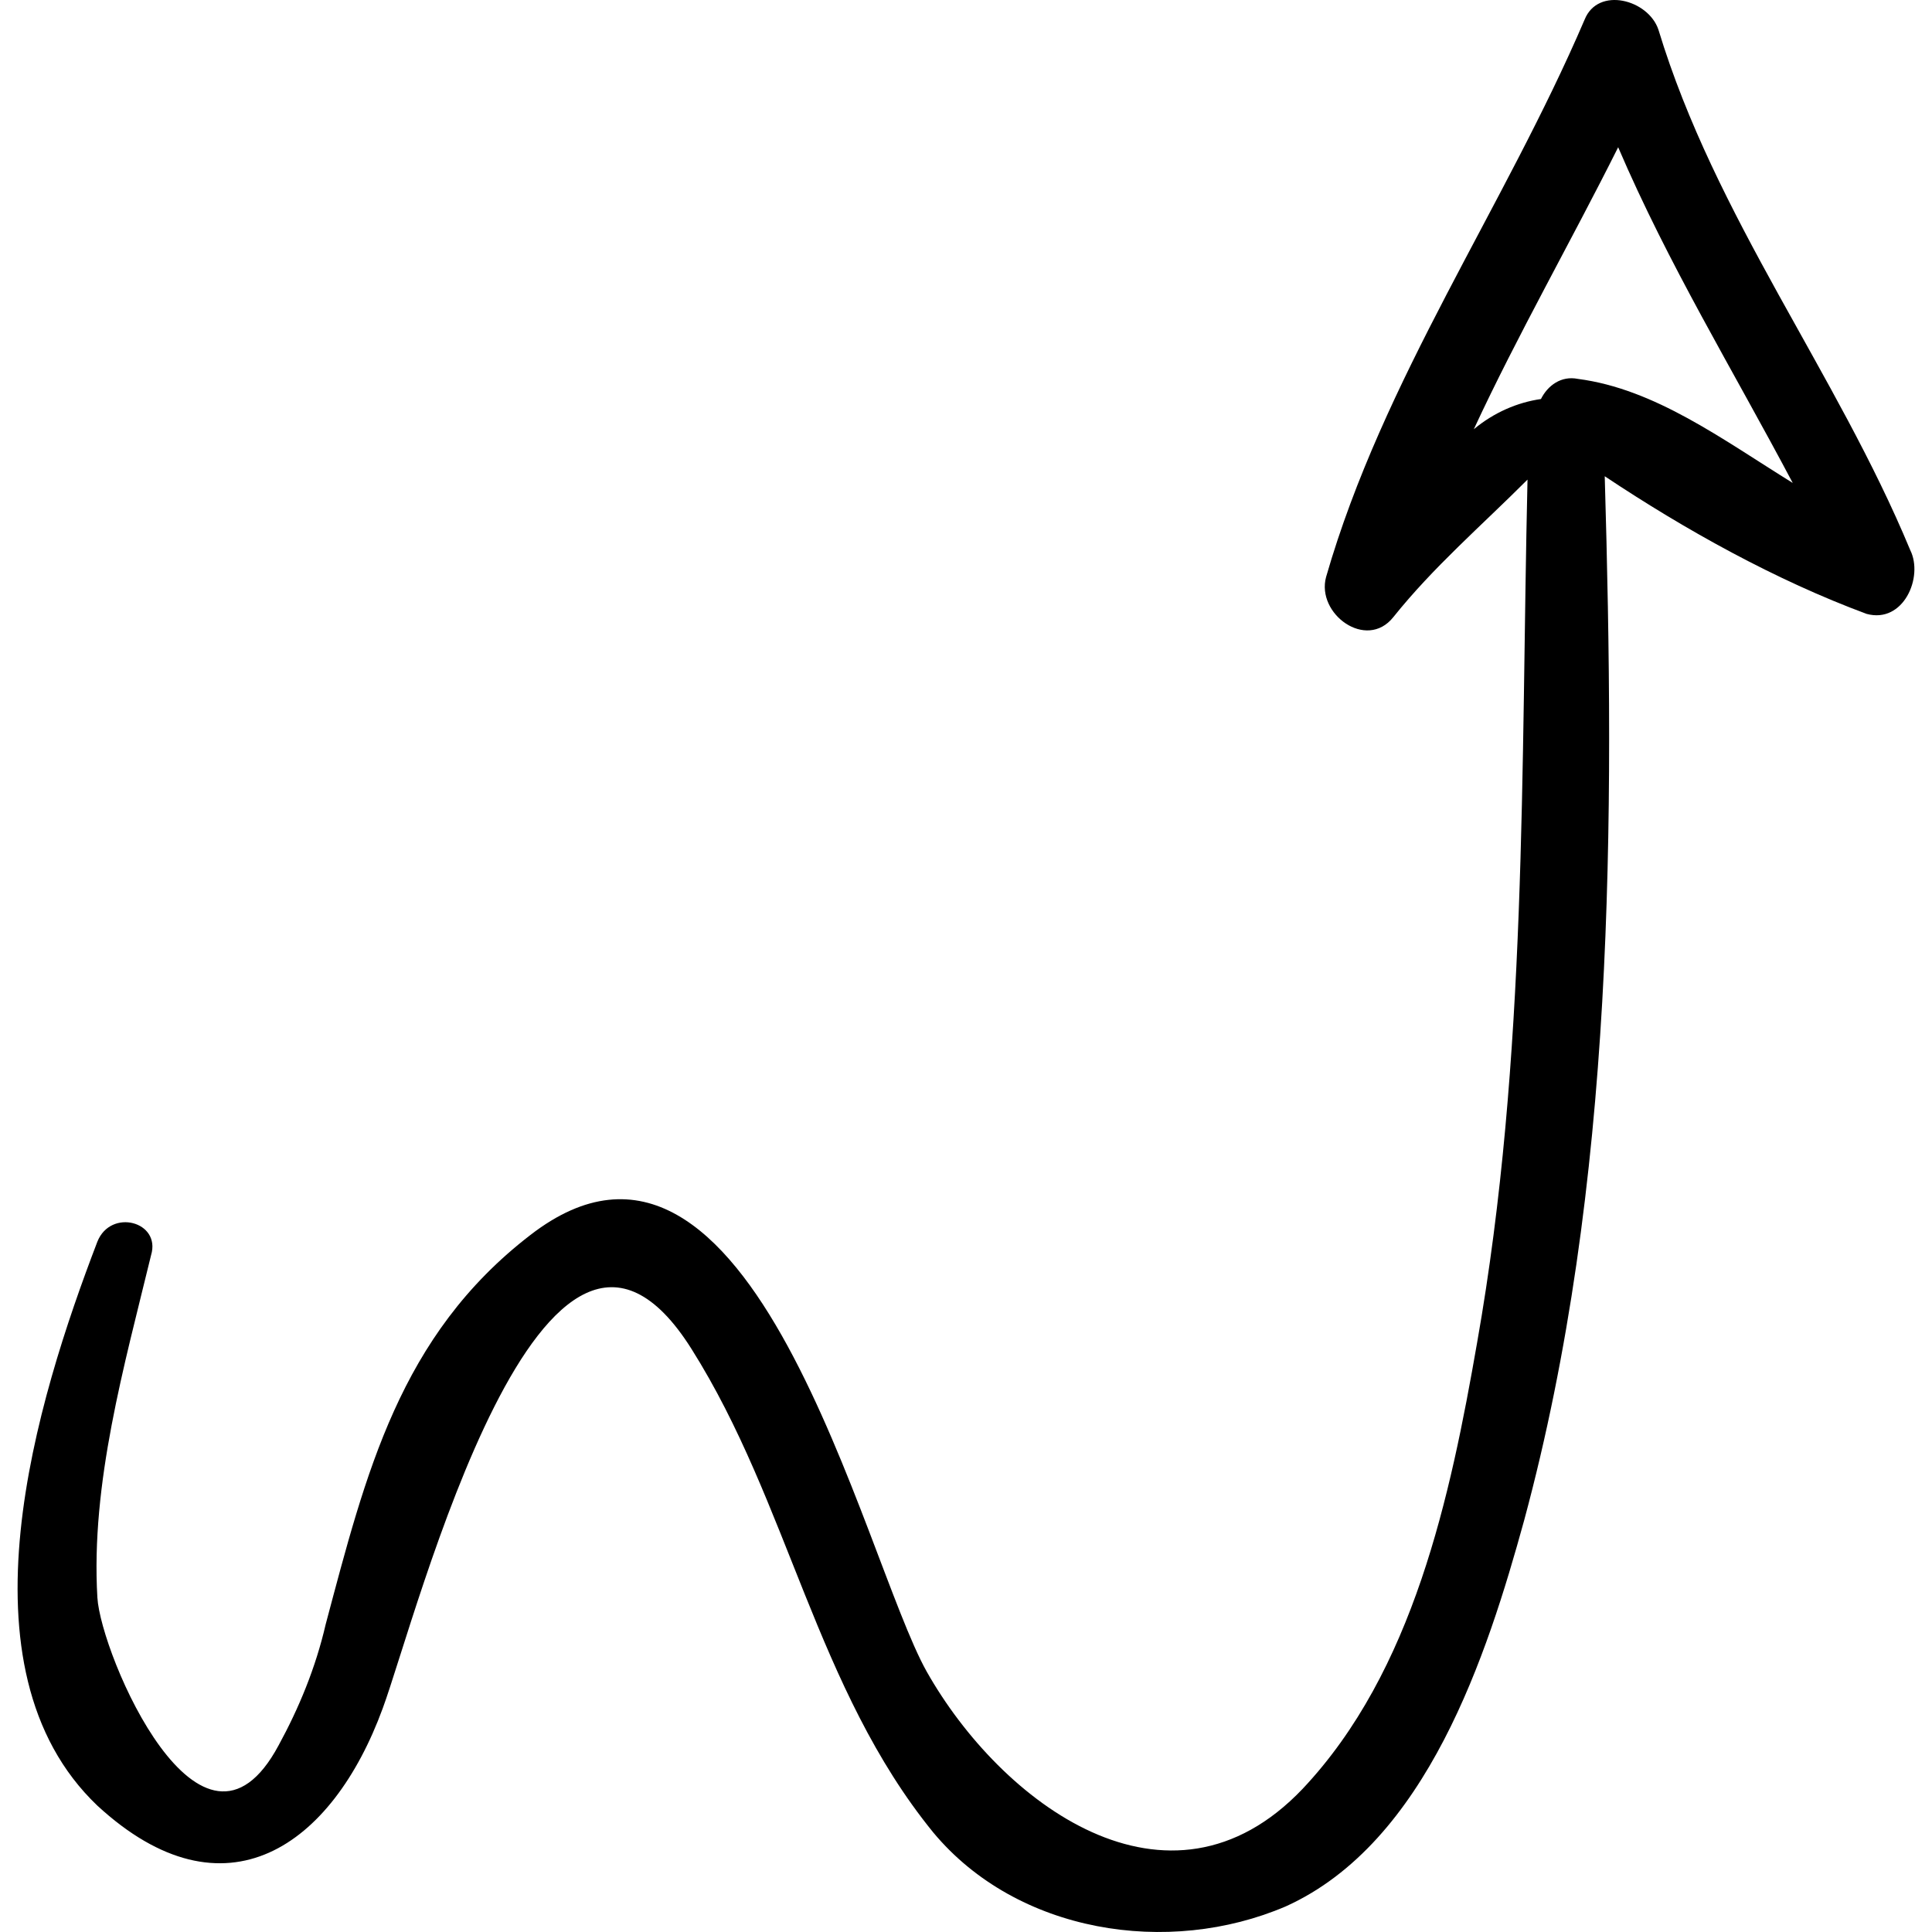
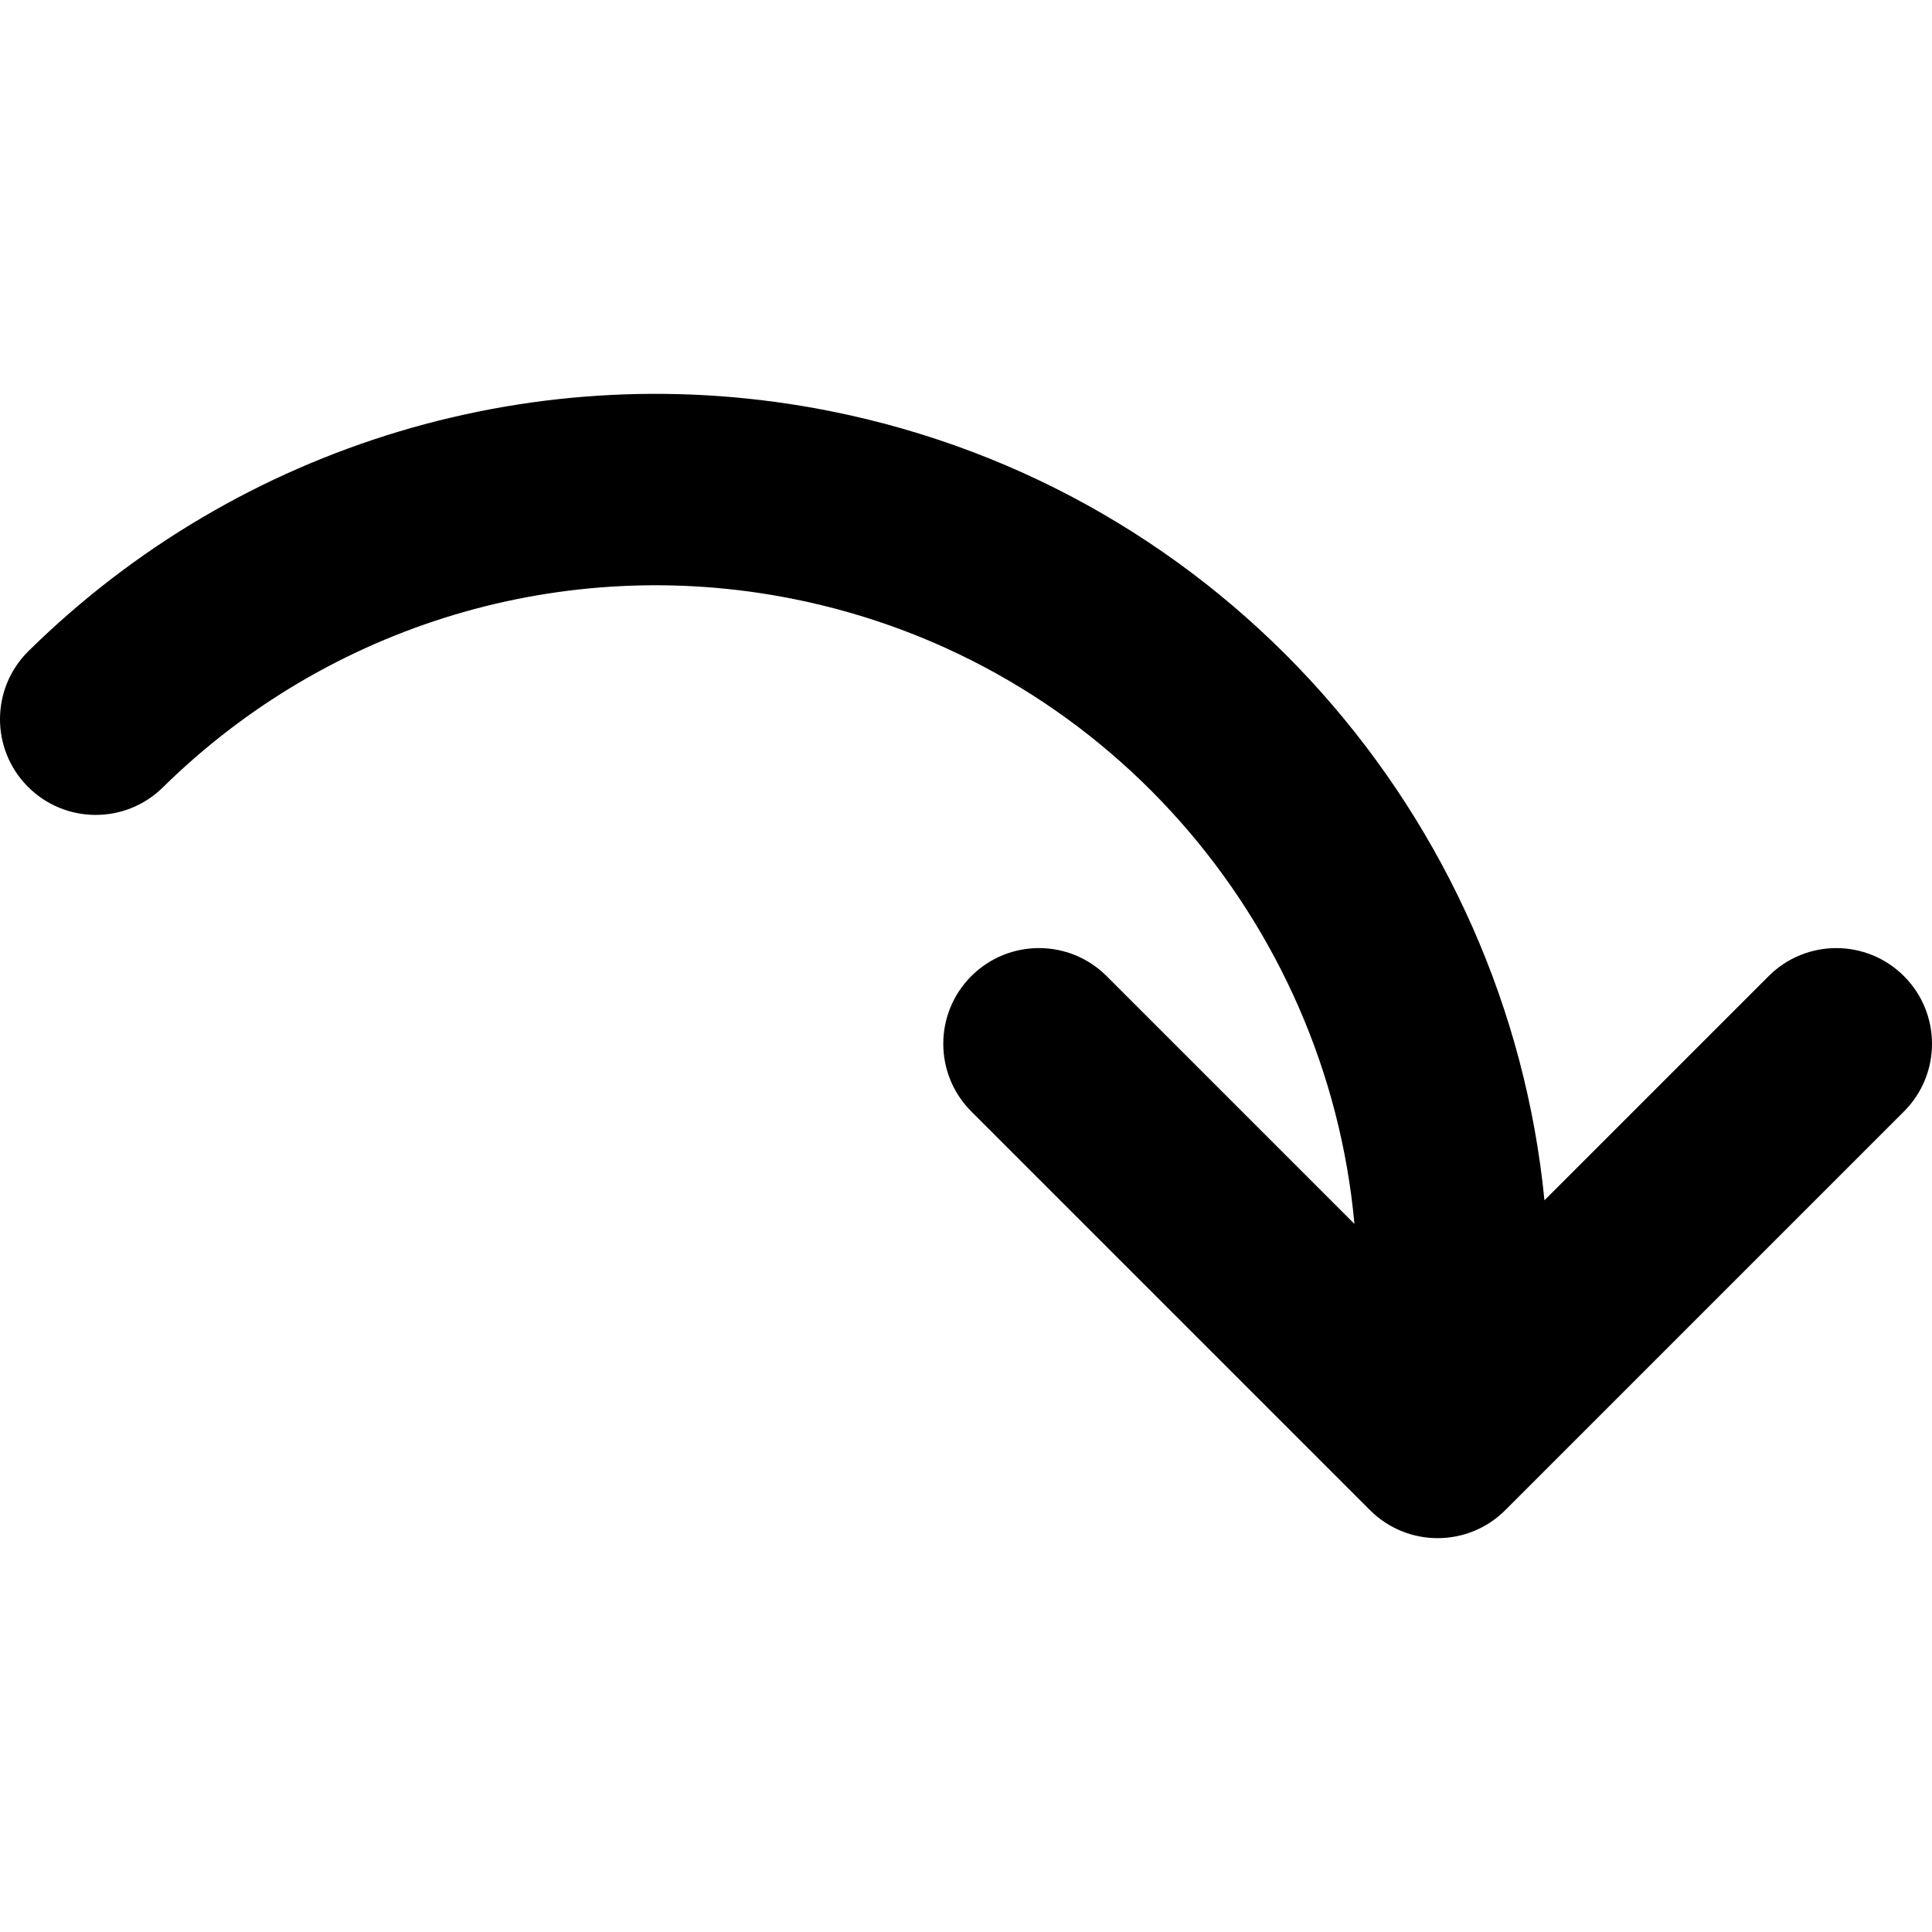
- <svg xmlns="http://www.w3.org/2000/svg" fill="#000000" version="1.1" id="Capa_1" width="800px" height="800px" viewBox="0 0 352.2 352.2" xml:space="preserve">
-   <g>
-     <path d="M348.232,100.282c-13.464-32.436-35.496-60.588-45.9-94.86c-1.836-5.508-11.016-7.956-13.464-1.836   c-14.688,34.272-36.72,65.484-47.124,101.592c-1.836,6.732,7.344,13.464,12.24,7.344c7.344-9.18,15.912-16.524,24.479-25.092   c-1.224,52.632,0,105.264-9.18,157.284c-4.896,28.152-11.628,59.977-31.824,81.396c-24.479,25.704-55.08,2.448-68.544-21.42   c-11.628-20.809-31.823-110.772-72.215-79.561c-23.868,18.36-29.988,43.452-37.332,70.992c-1.836,7.956-4.896,15.3-8.568,22.032   c-14.076,26.316-32.436-16.524-33.048-26.928c-1.224-20.809,4.896-42.229,9.792-62.424c1.836-6.12-7.344-8.568-9.792-2.448   c-11.016,28.764-26.316,77.724,0,102.815c23.256,21.42,42.84,7.345,52.02-17.748c6.12-16.523,29.376-108.323,56.304-65.483   c17.748,28.151,22.644,61.812,44.064,88.128c15.3,18.359,42.84,22.644,64.26,13.464c25.704-11.628,36.72-45.9,43.452-70.38   c16.523-61.2,16.523-127.296,14.688-190.332c14.688,9.792,31.212,18.972,47.736,25.092   C347.008,113.746,350.681,105.178,348.232,100.282z M268.672,78.25c7.956-17.136,17.748-34.272,26.316-51.408   c9.18,21.42,20.808,40.392,31.824,61.2c-12.853-7.956-25.092-17.136-39.168-18.972c-3.061-0.612-5.509,1.224-6.732,3.672   C276.628,73.354,272.345,75.19,268.672,78.25z" />
-   </g>
+ <svg xmlns="http://www.w3.org/2000/svg" fill="#000000" height="800px" width="800px" version="1.1" id="Layer_1" viewBox="0 0 302.816 302.816" xml:space="preserve">
+   <path id="XMLID_6_" d="M298.423,152.996c-5.857-5.858-15.354-5.858-21.213,0l-35.137,35.136  c-5.871-59.78-50.15-111.403-112.001-123.706c-45.526-9.055-92.479,5.005-125.596,37.612c-5.903,5.813-5.977,15.31-0.165,21.213  c5.813,5.903,15.31,5.977,21.212,0.164c26.029-25.628,62.923-36.679,98.695-29.565c48.865,9.72,83.772,50.677,88.07,97.978  l-38.835-38.835c-5.857-5.857-15.355-5.858-21.213,0.001c-5.858,5.858-5.858,15.355,0,21.213l62.485,62.485  c2.929,2.929,6.768,4.393,10.606,4.393s7.678-1.464,10.607-4.393l62.483-62.482C304.281,168.352,304.281,158.854,298.423,152.996z" />
</svg>
